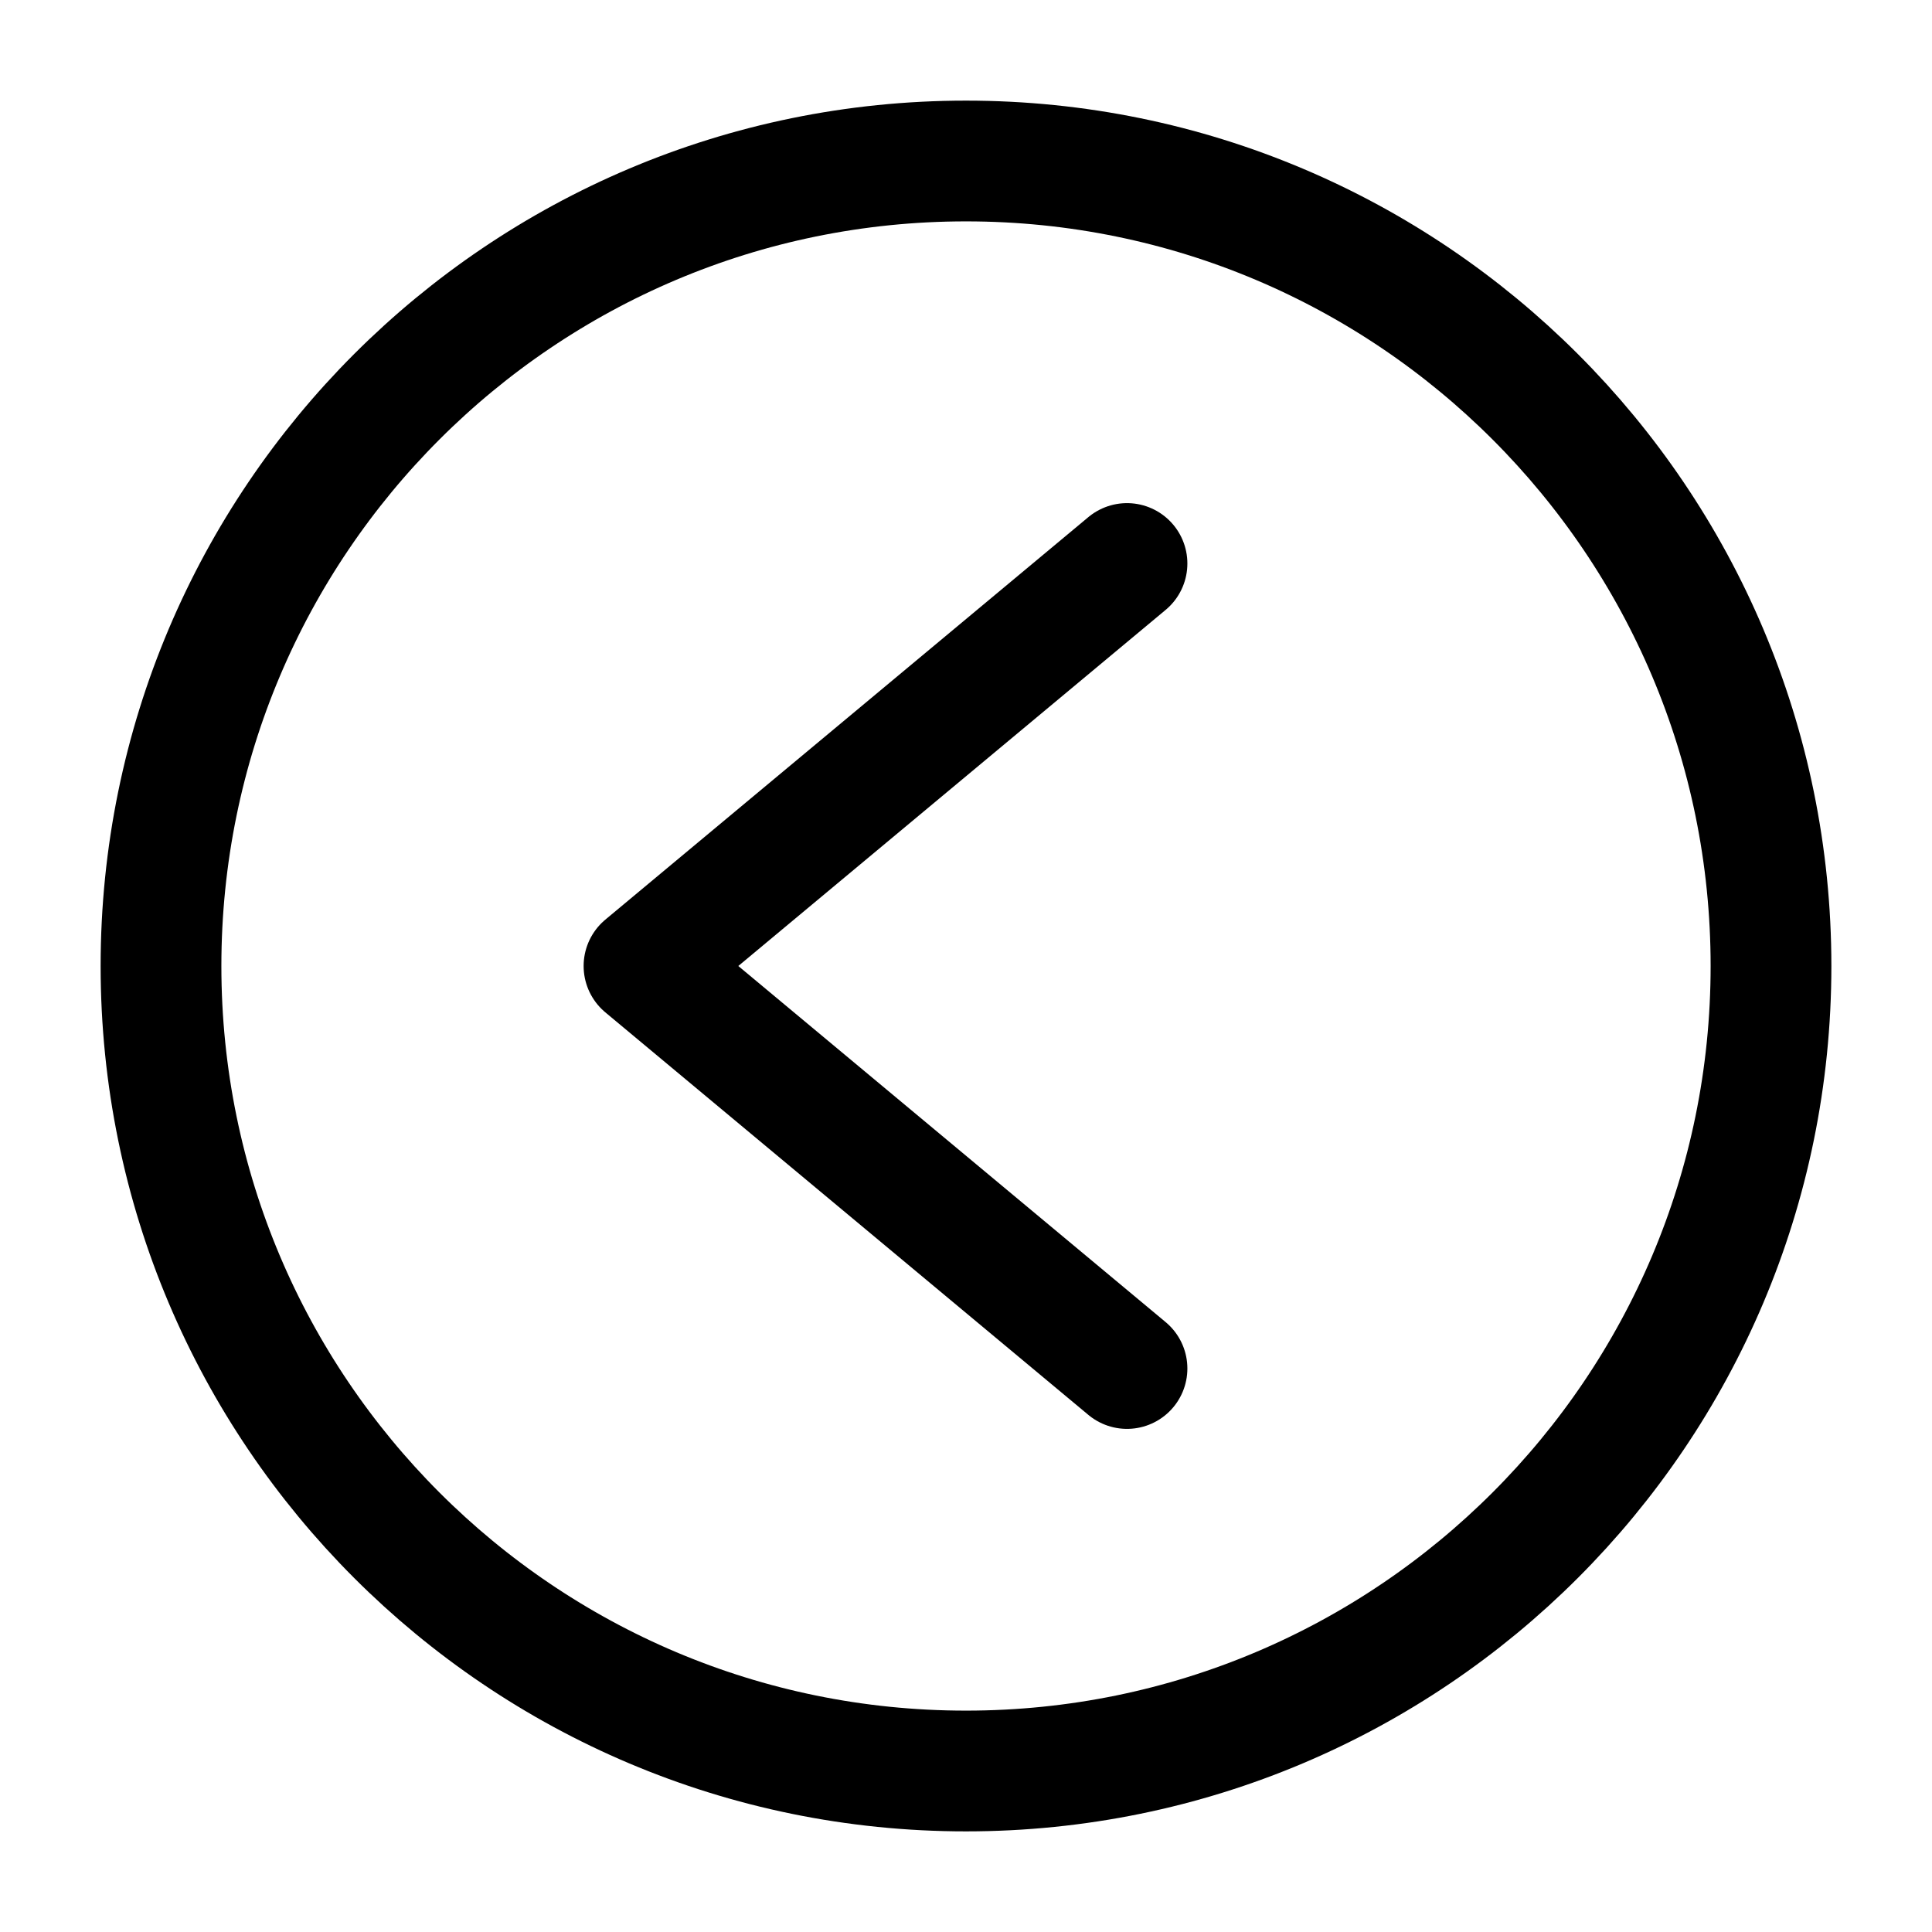
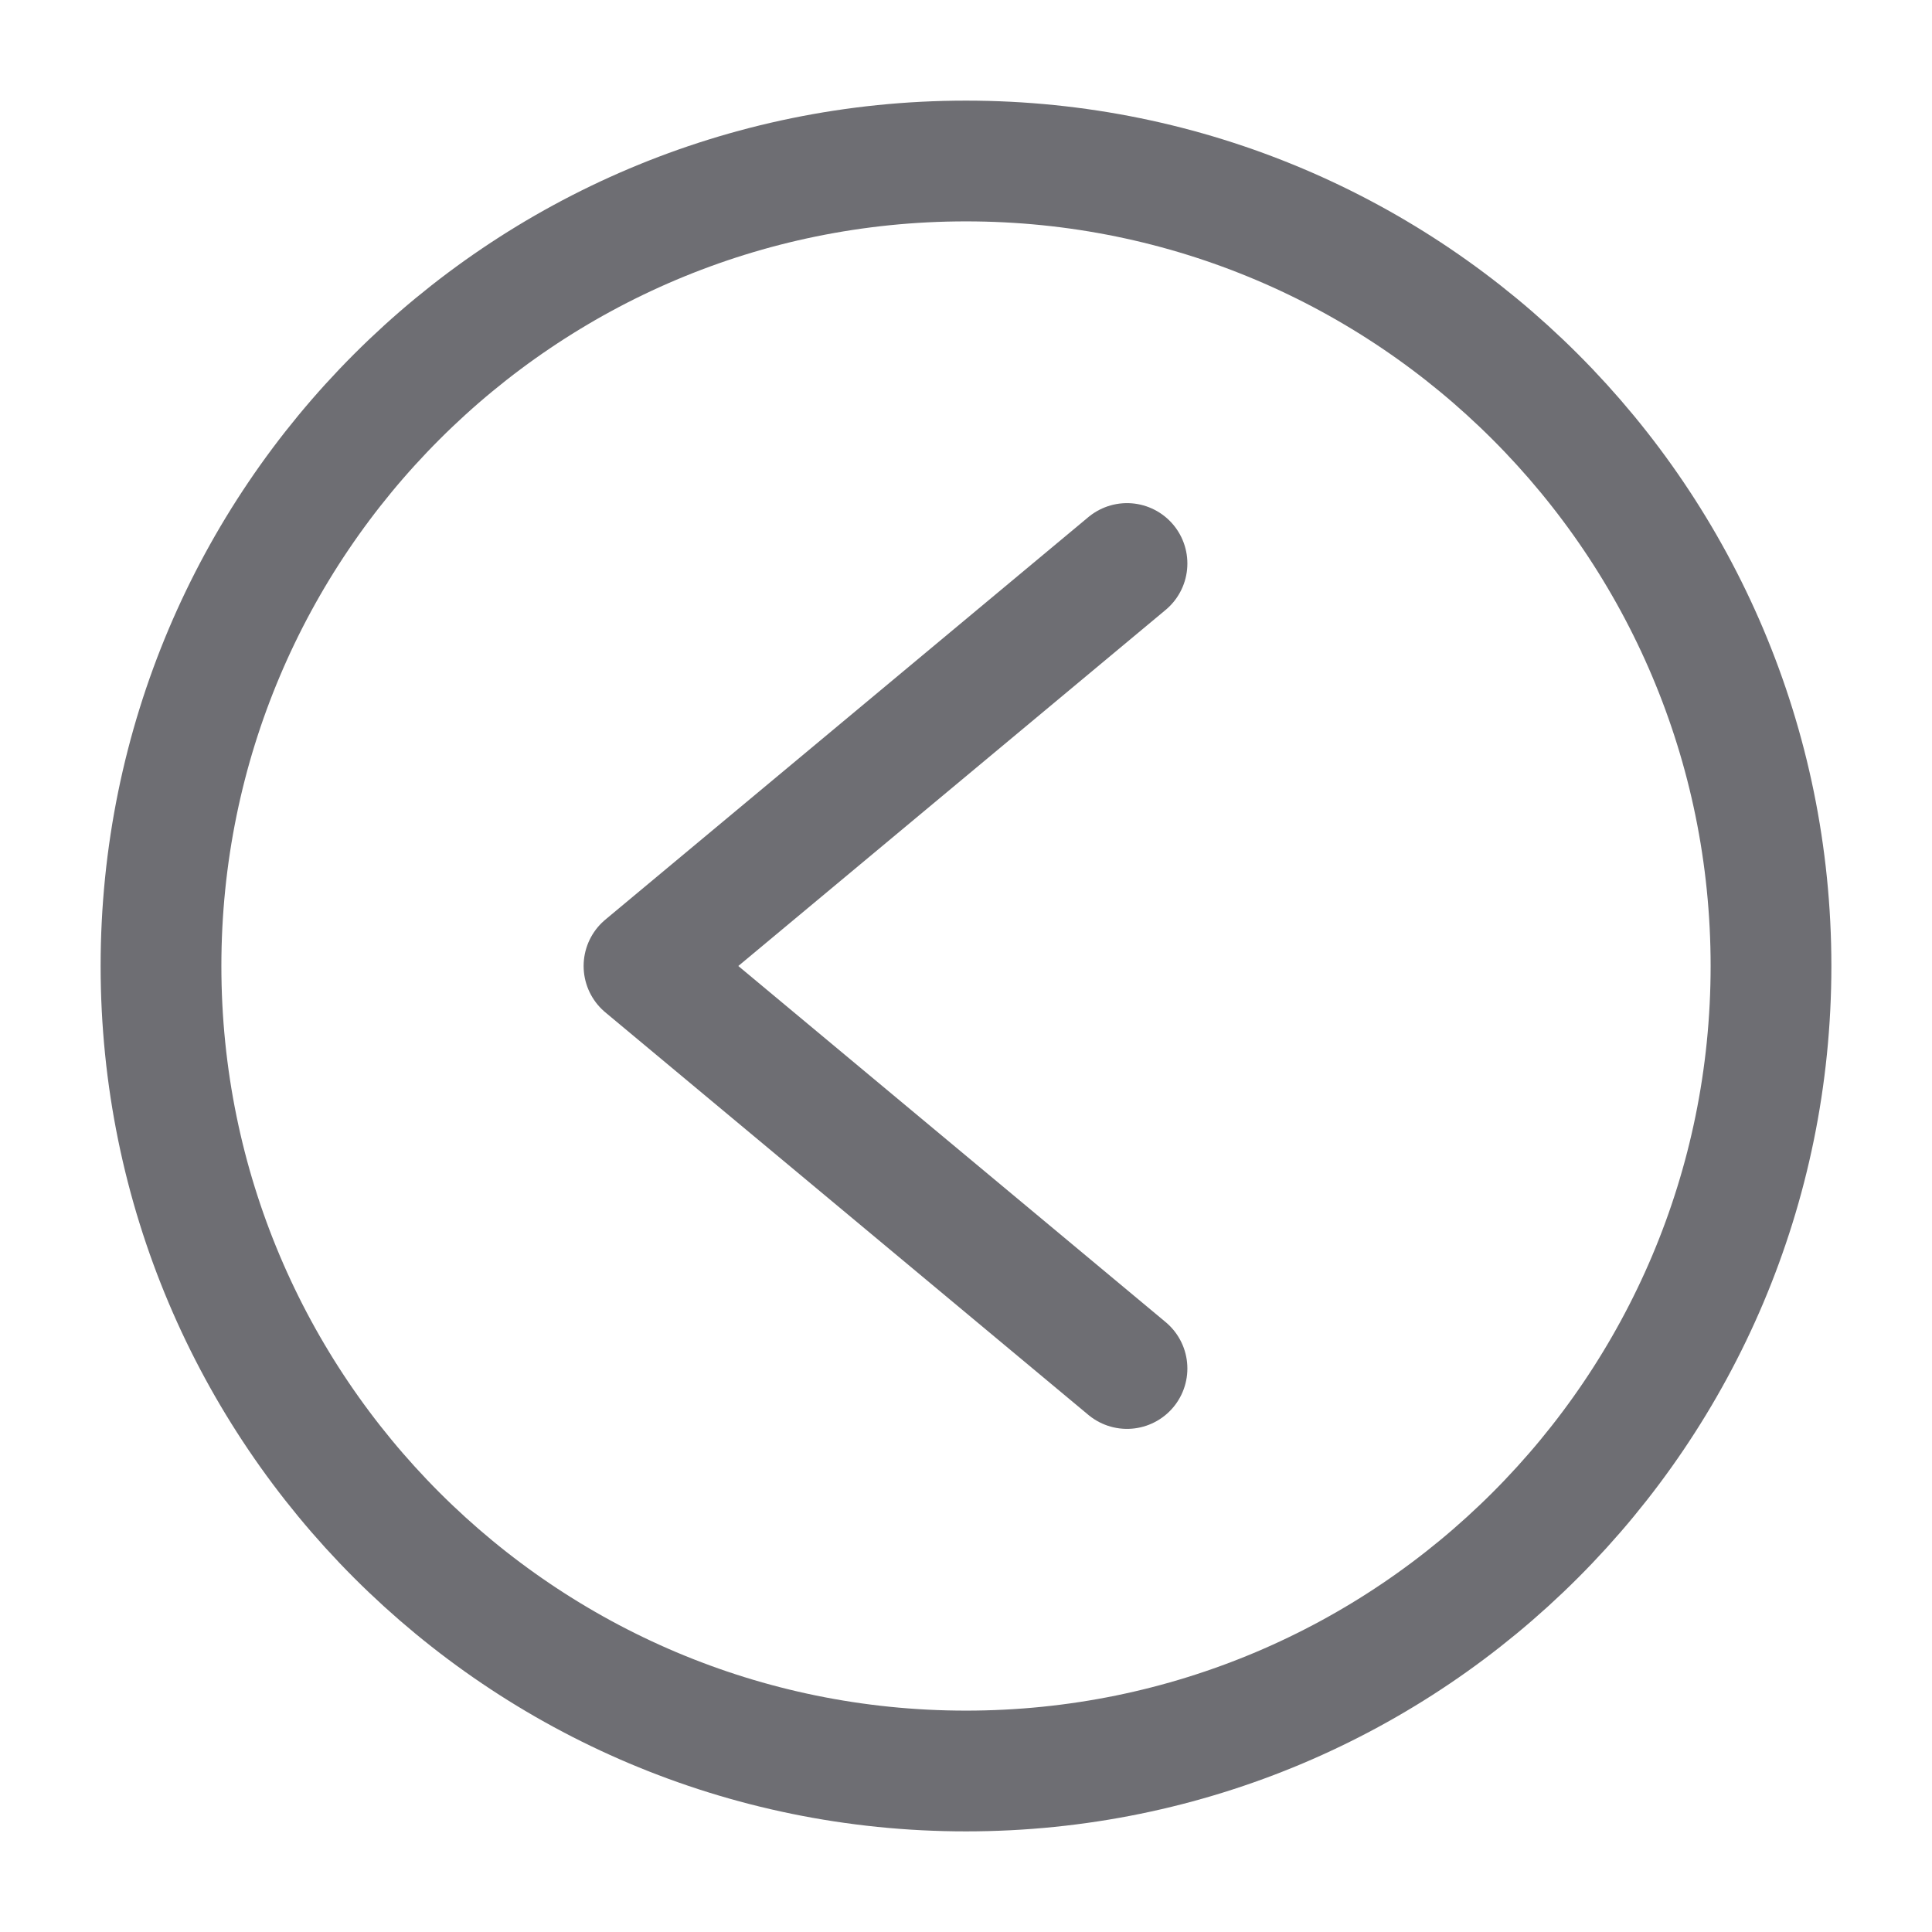
<svg xmlns="http://www.w3.org/2000/svg" viewBox="0 0 24 24" aria-hidden="true">
-   <g fill="none" stroke="#000" stroke-width="1.5" stroke-linecap="round" stroke-linejoin="round" stroke-miterlimit="10">
+   <g fill="none" stroke="#6e6e73" stroke-width="1.5" stroke-linecap="round" stroke-linejoin="round" stroke-miterlimit="10">
    <path d="m14 7-6 5 6 5" />
    <circle cx="12" cy="12" r="10" />
  </g>
</svg>
